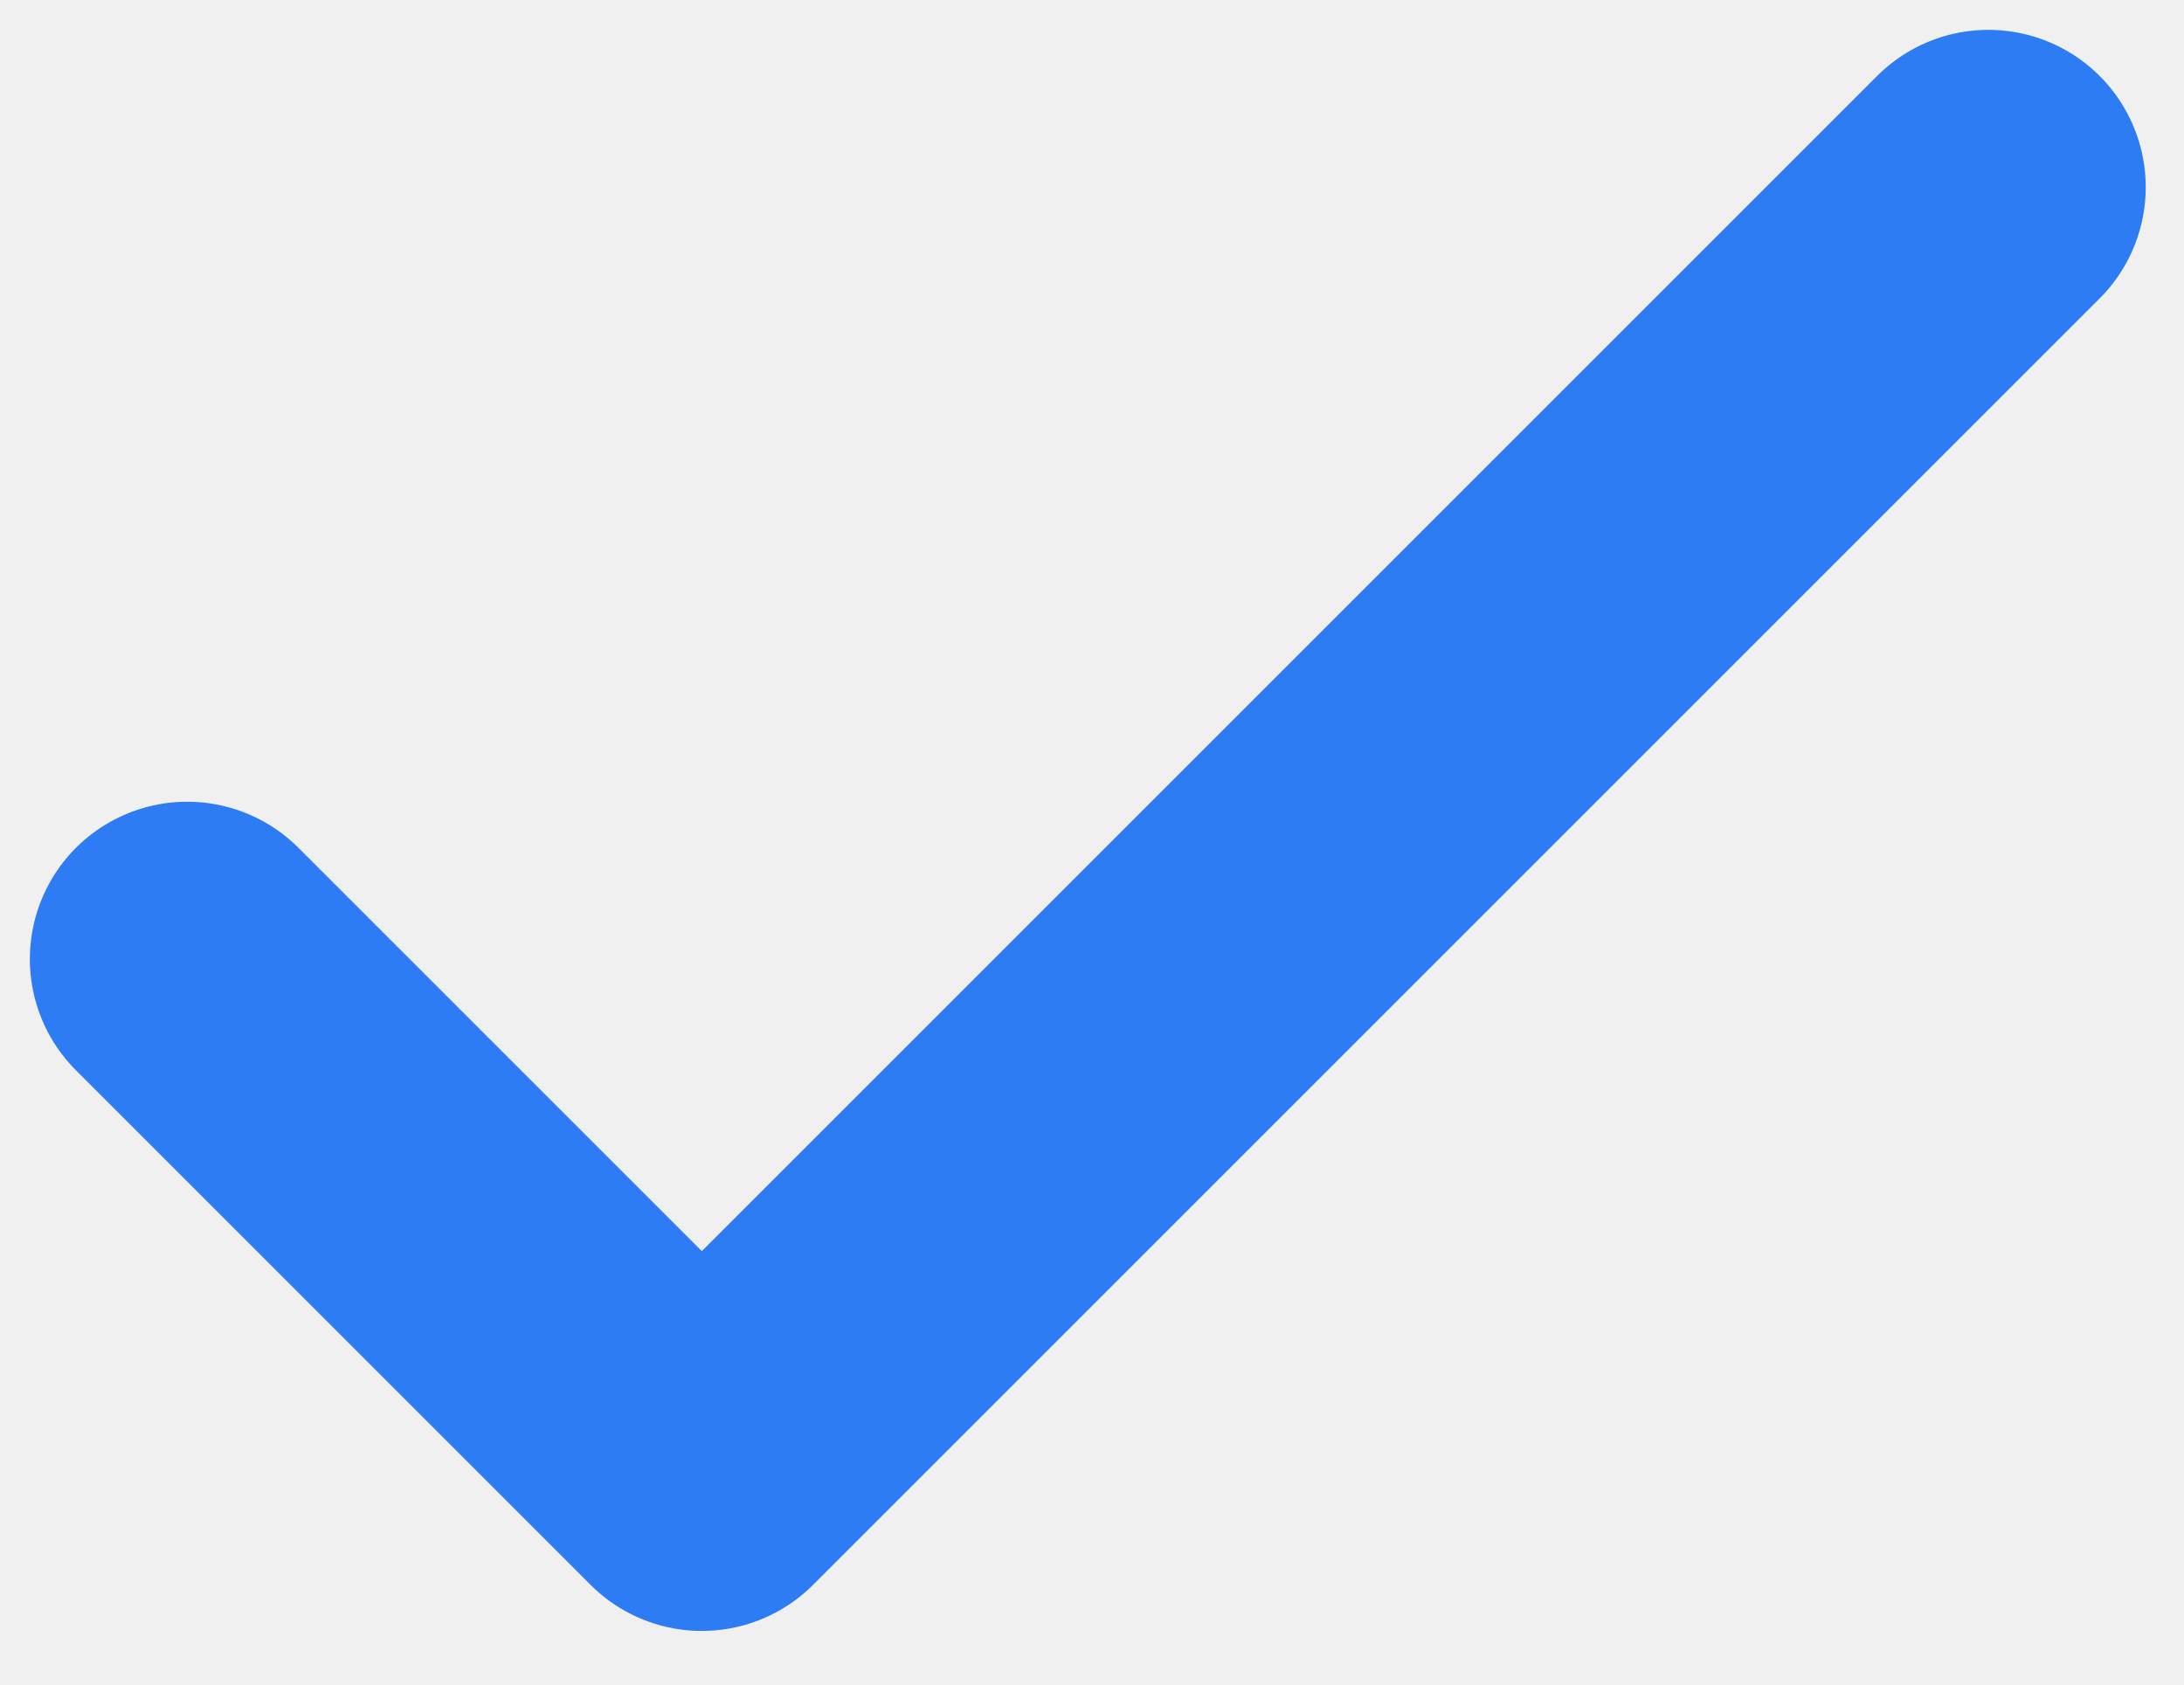
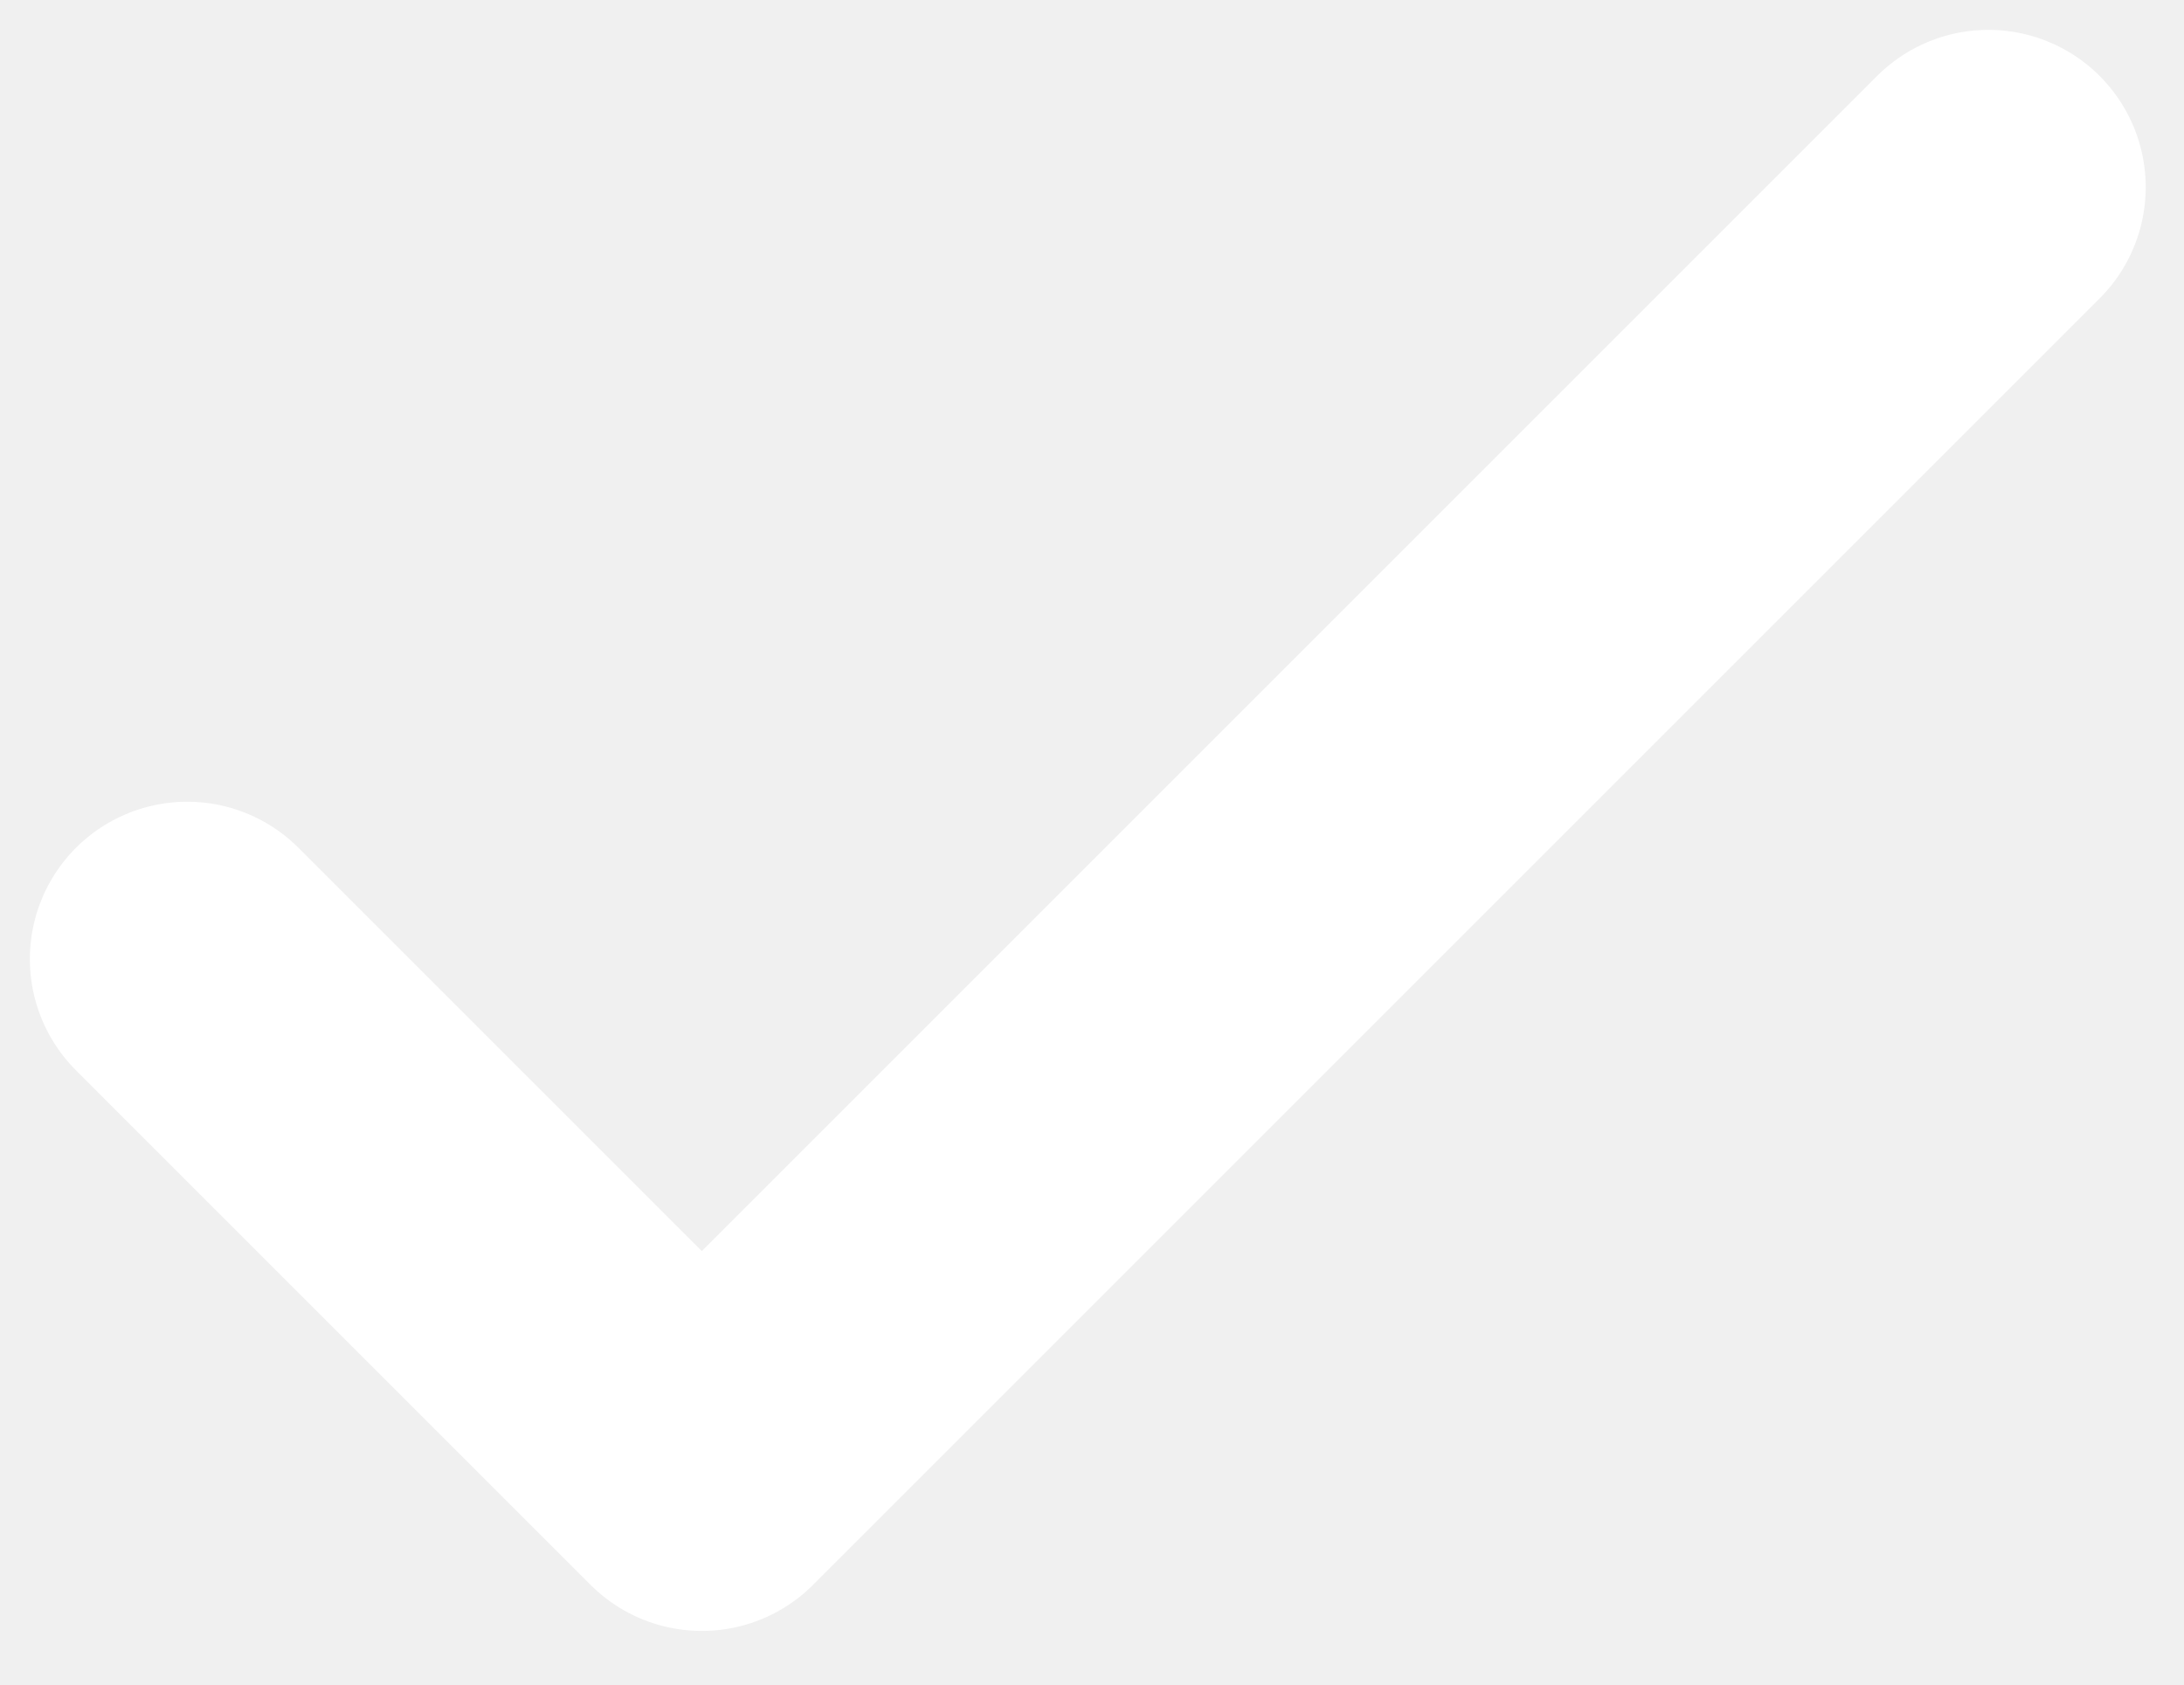
<svg xmlns="http://www.w3.org/2000/svg" width="35" height="27" viewBox="0 0 35 27" fill="none">
-   <path d="M3 15.371L11.247 23.618L31.865 3" stroke="#2D7CF3" stroke-width="5.043" stroke-linecap="round" stroke-linejoin="round" />
+   <path d="M3 15.371L11.247 23.618L31.865 3" stroke="white" stroke-width="5.043" stroke-linecap="round" stroke-linejoin="round" />
</svg>
